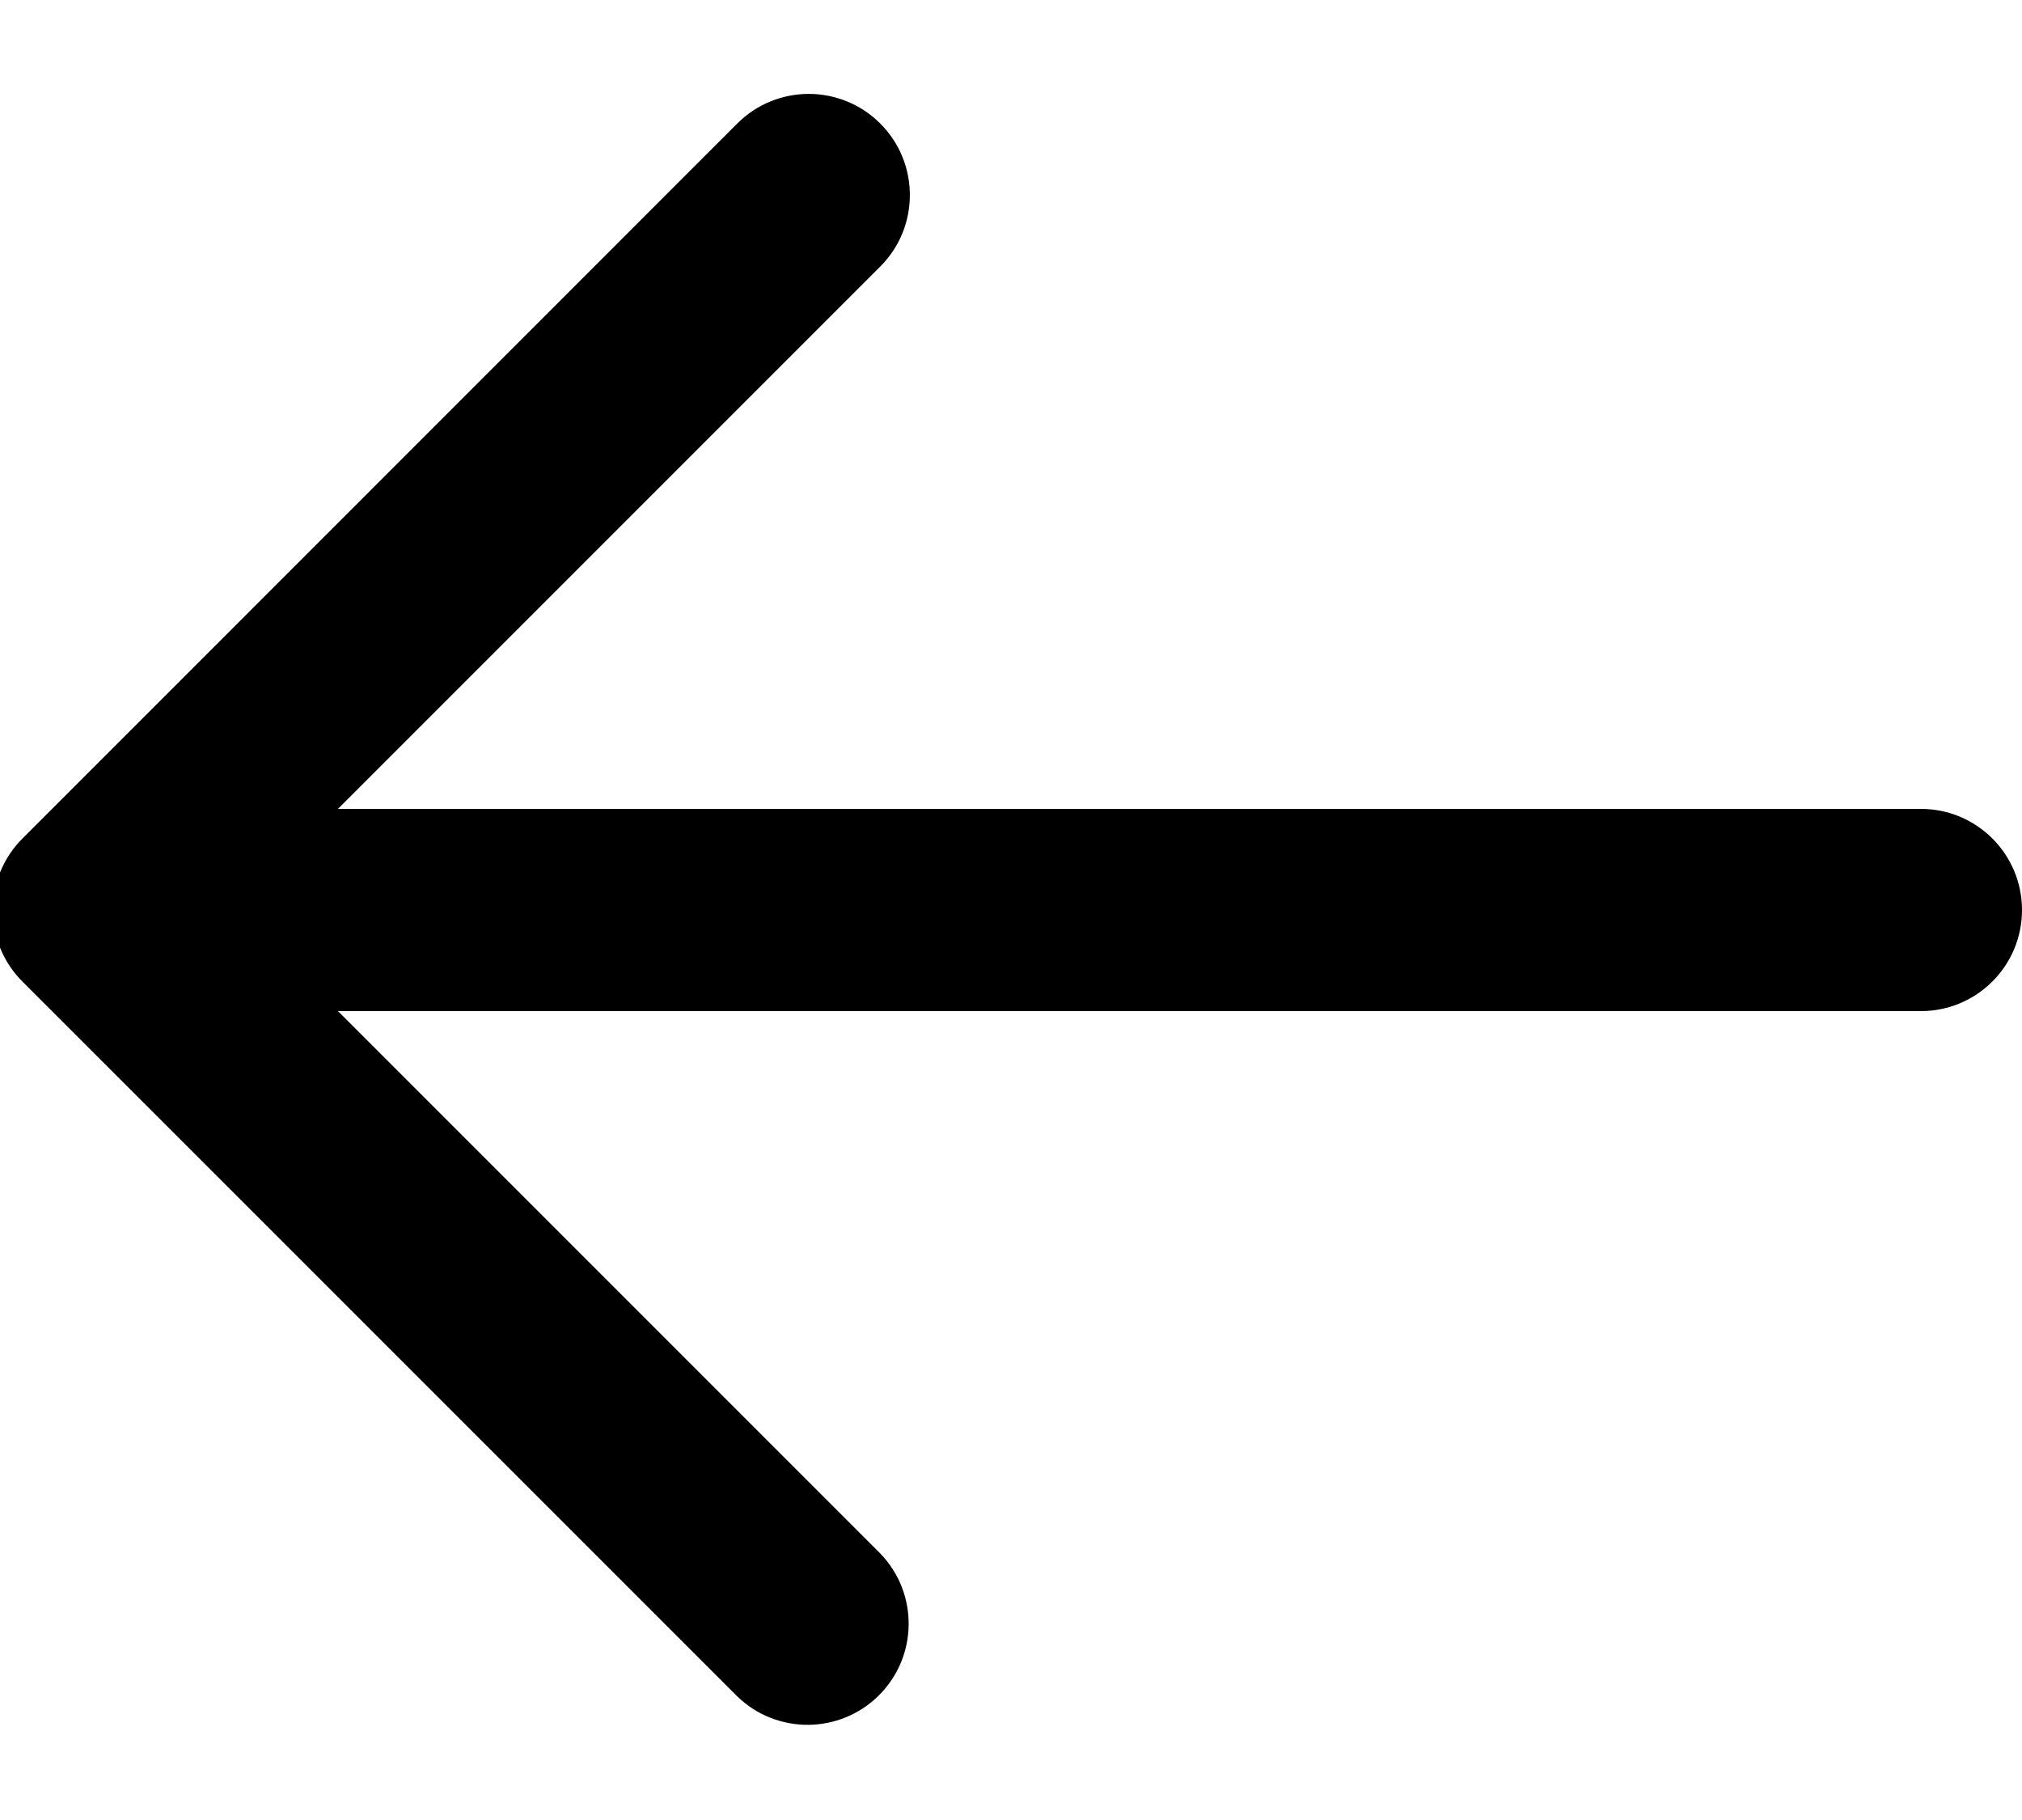
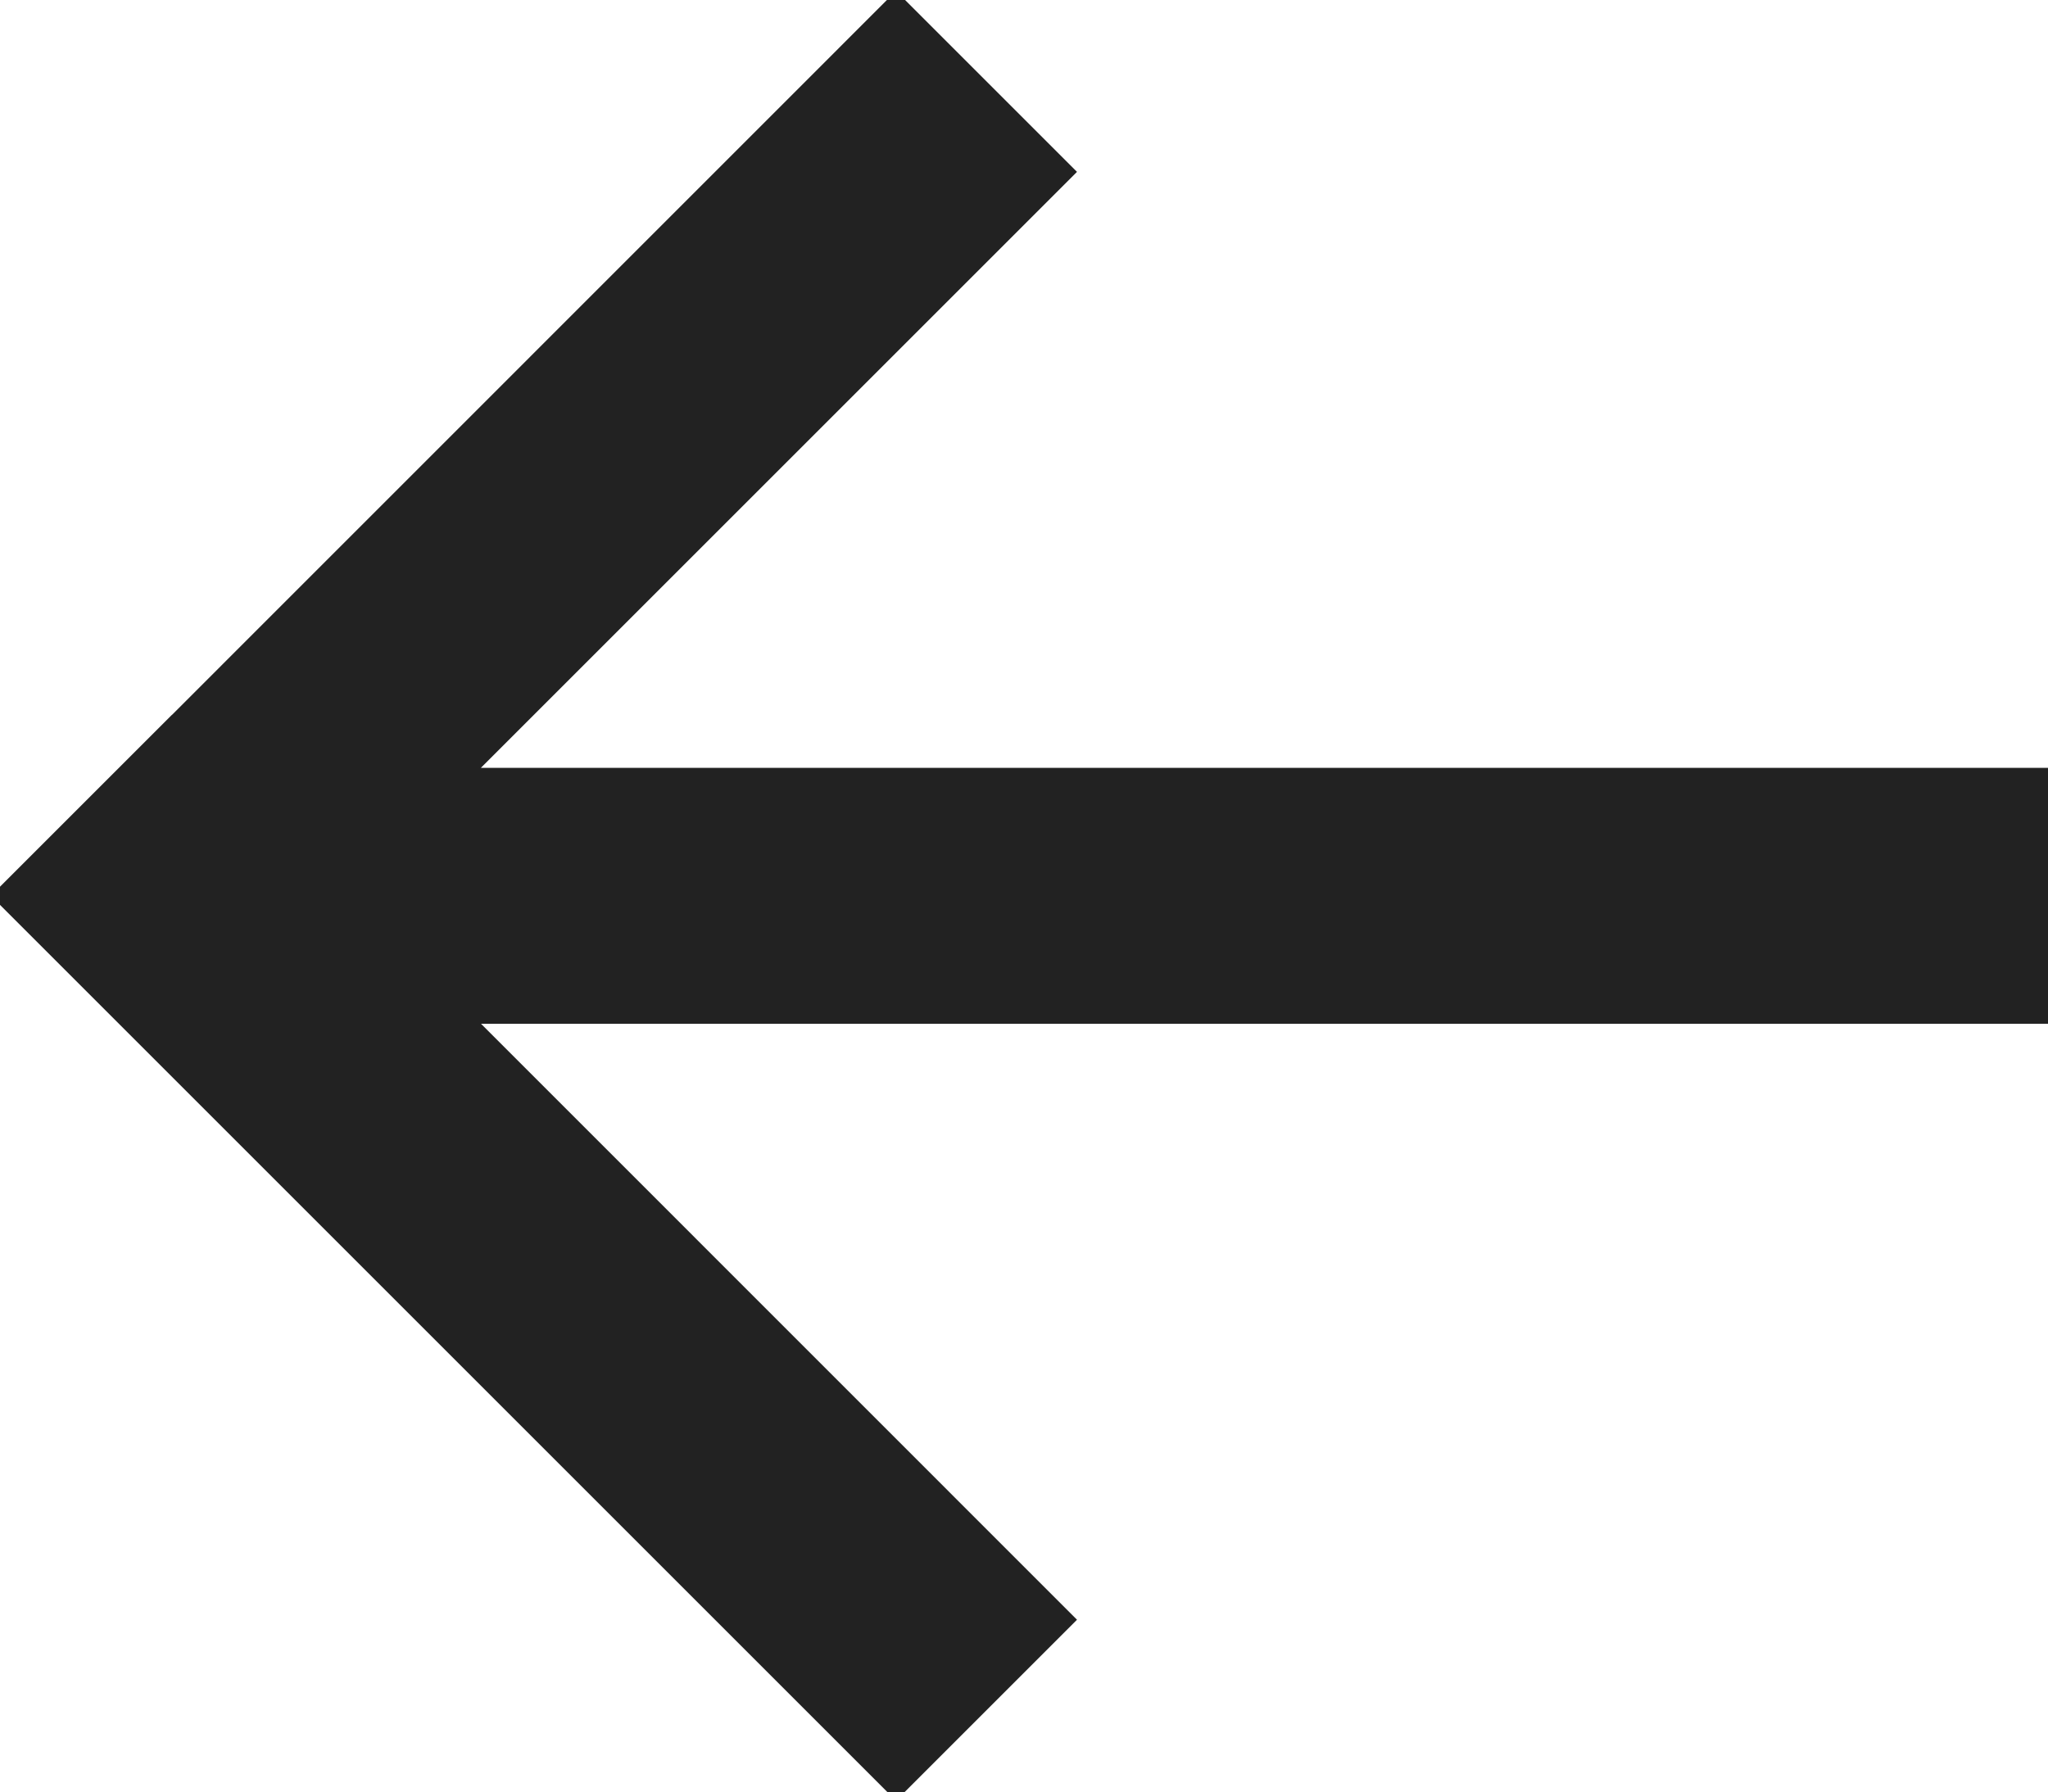
- <svg xmlns="http://www.w3.org/2000/svg" width="20px" height="18px" viewBox="0 0 20 18">
-   <path d="M3.343 10l5.364 5.364a1 1 0 0 1-1.414 1.414L.222 9.708a1 1 0 0 1 0-1.415l7.07-7.071a1 1 0 1 1 1.415 1.414L3.343 8H19a1 1 0 0 1 0 2H3.343z" fill="#000" fill-rule="evenodd" />
+ <svg xmlns="http://www.w3.org/2000/svg" width="16px" height="14px" viewBox="0 0 16 14" version="1.1">
+   <g id="SERP" stroke="none" stroke-width="1" fill="none" fill-rule="evenodd">
+     <g id="Autocomplete" transform="translate(-65, -18)" fill="#222222">
+       <path d="M72,17.929 L73.414,19.343 L68.757,24 L81,24 L81,26 L68.758,26 L73.414,30.657 L72,32.071 L64.929,25 L66.343,23.586 L66.344,23.586 L72,17.929 Z" id="Sidebar-CTA" />
+     </g>
+   </g>
</svg>
